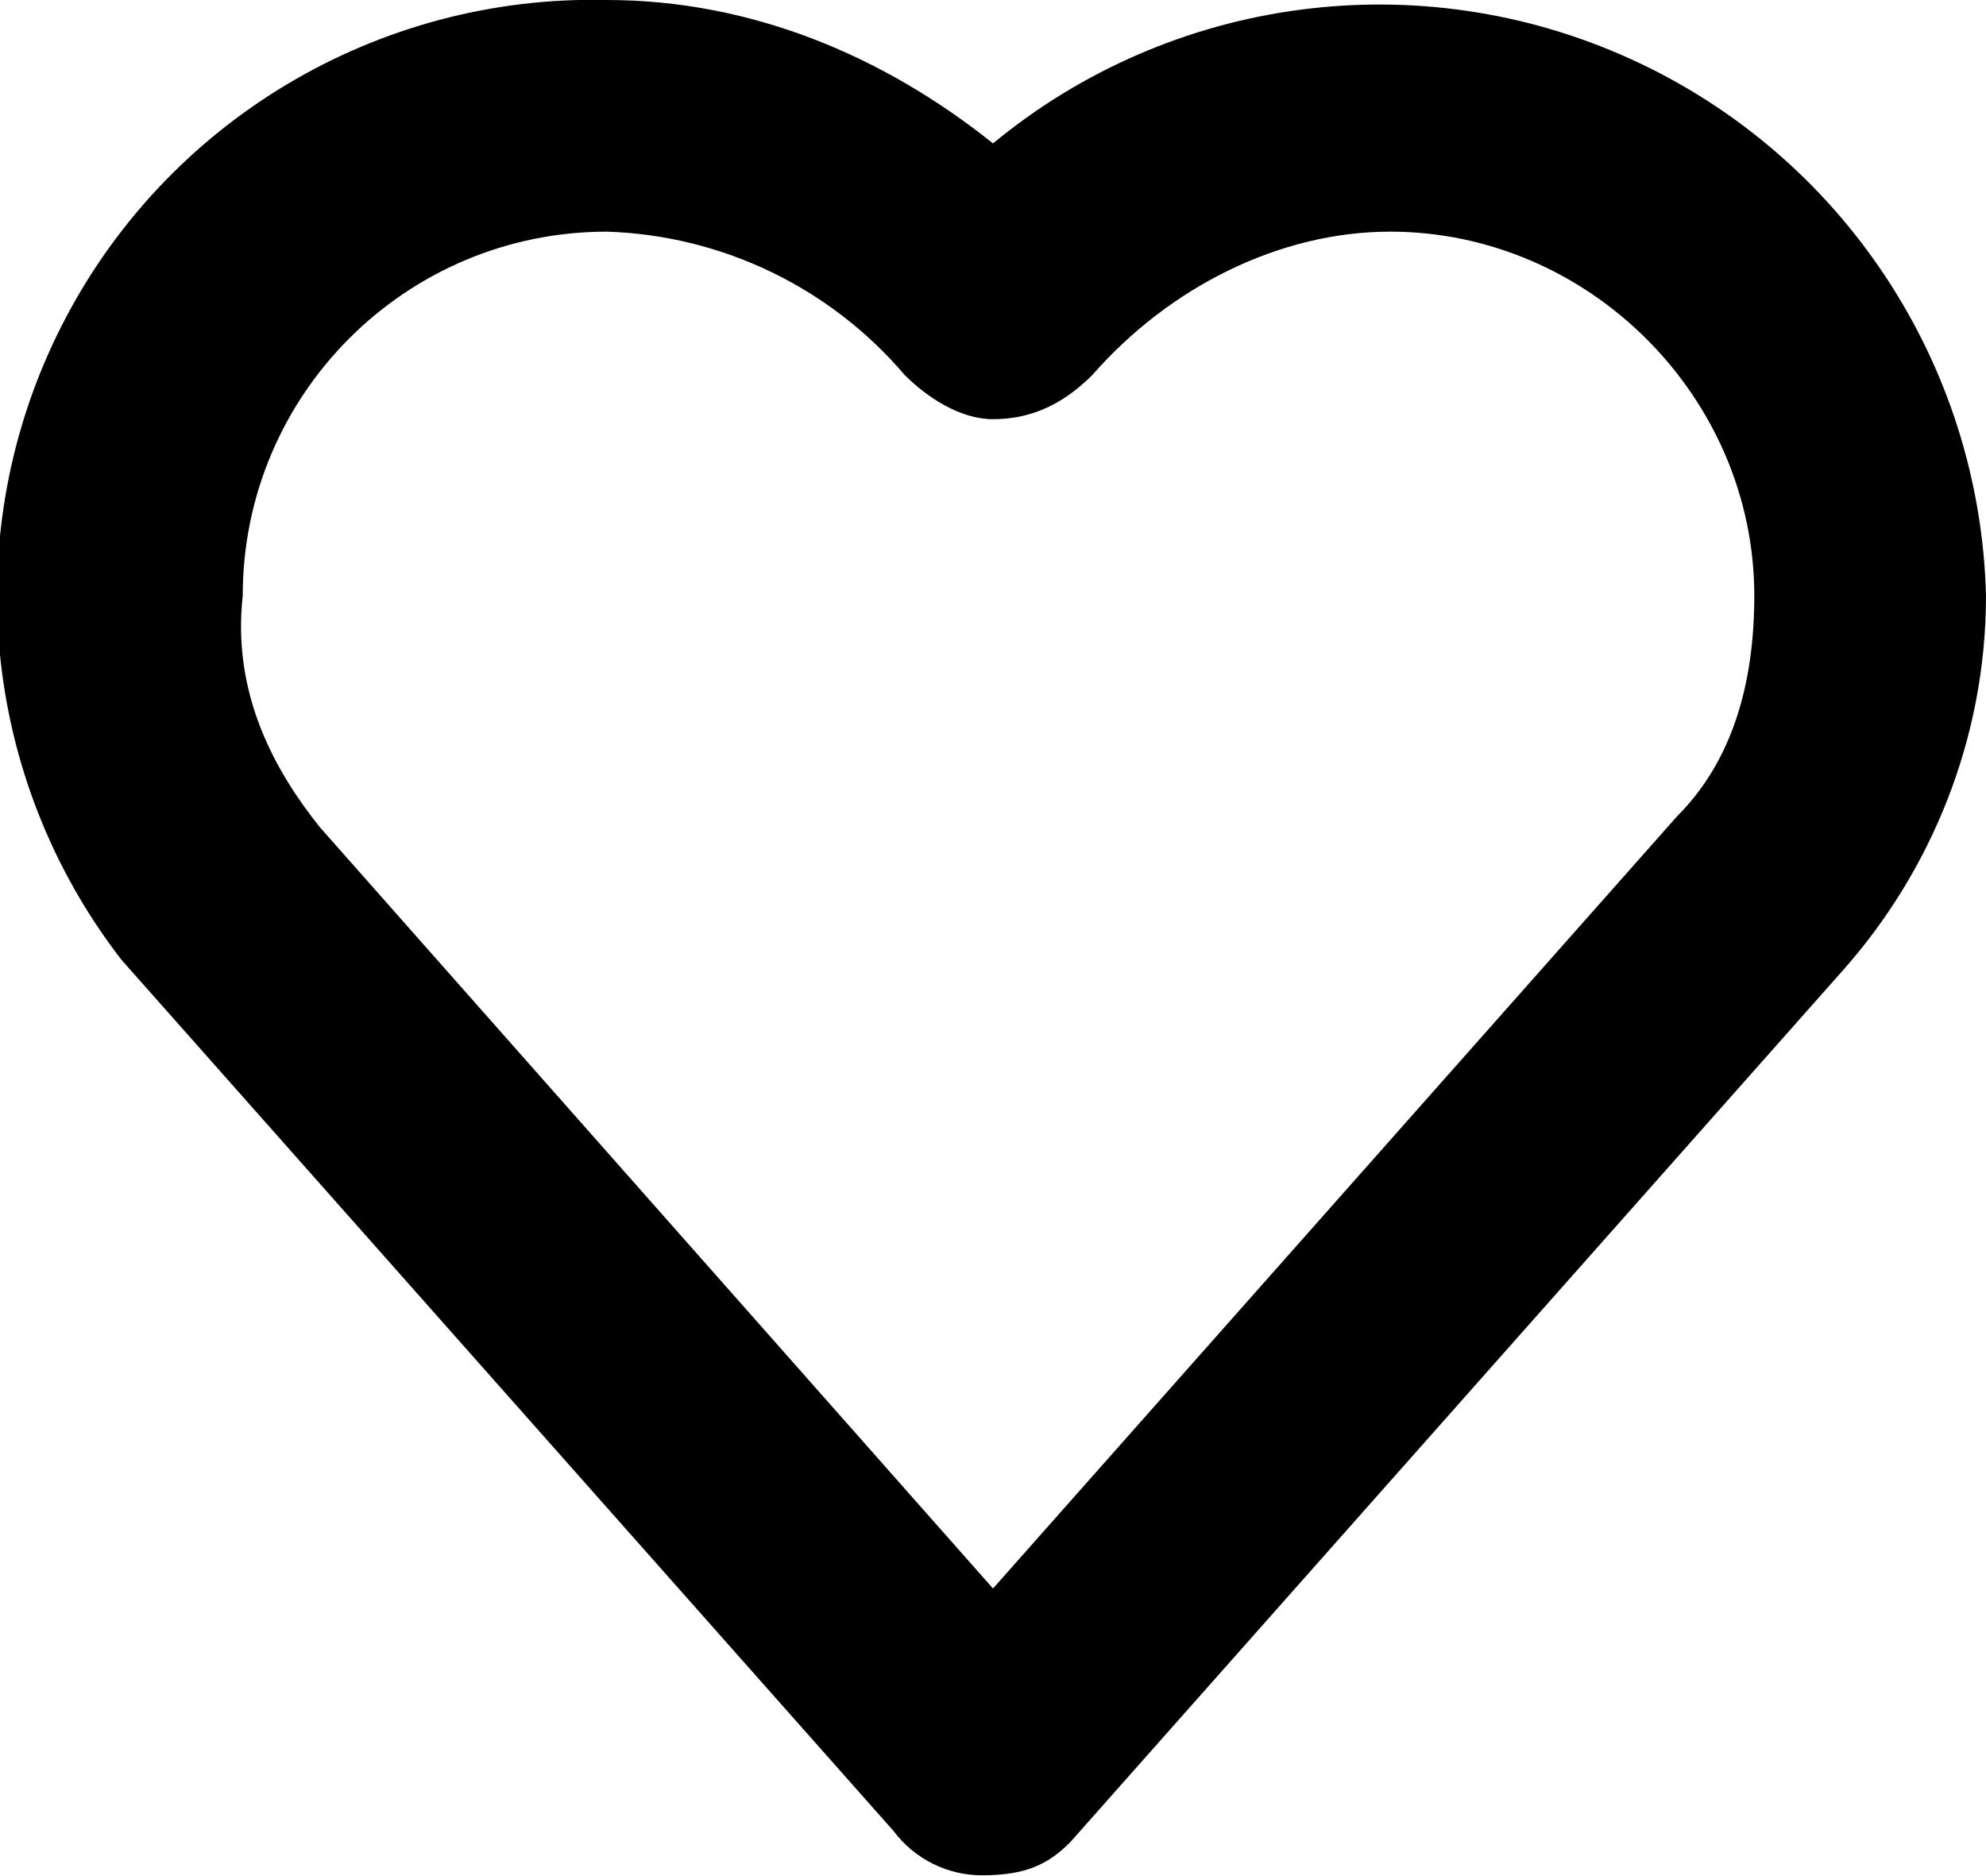
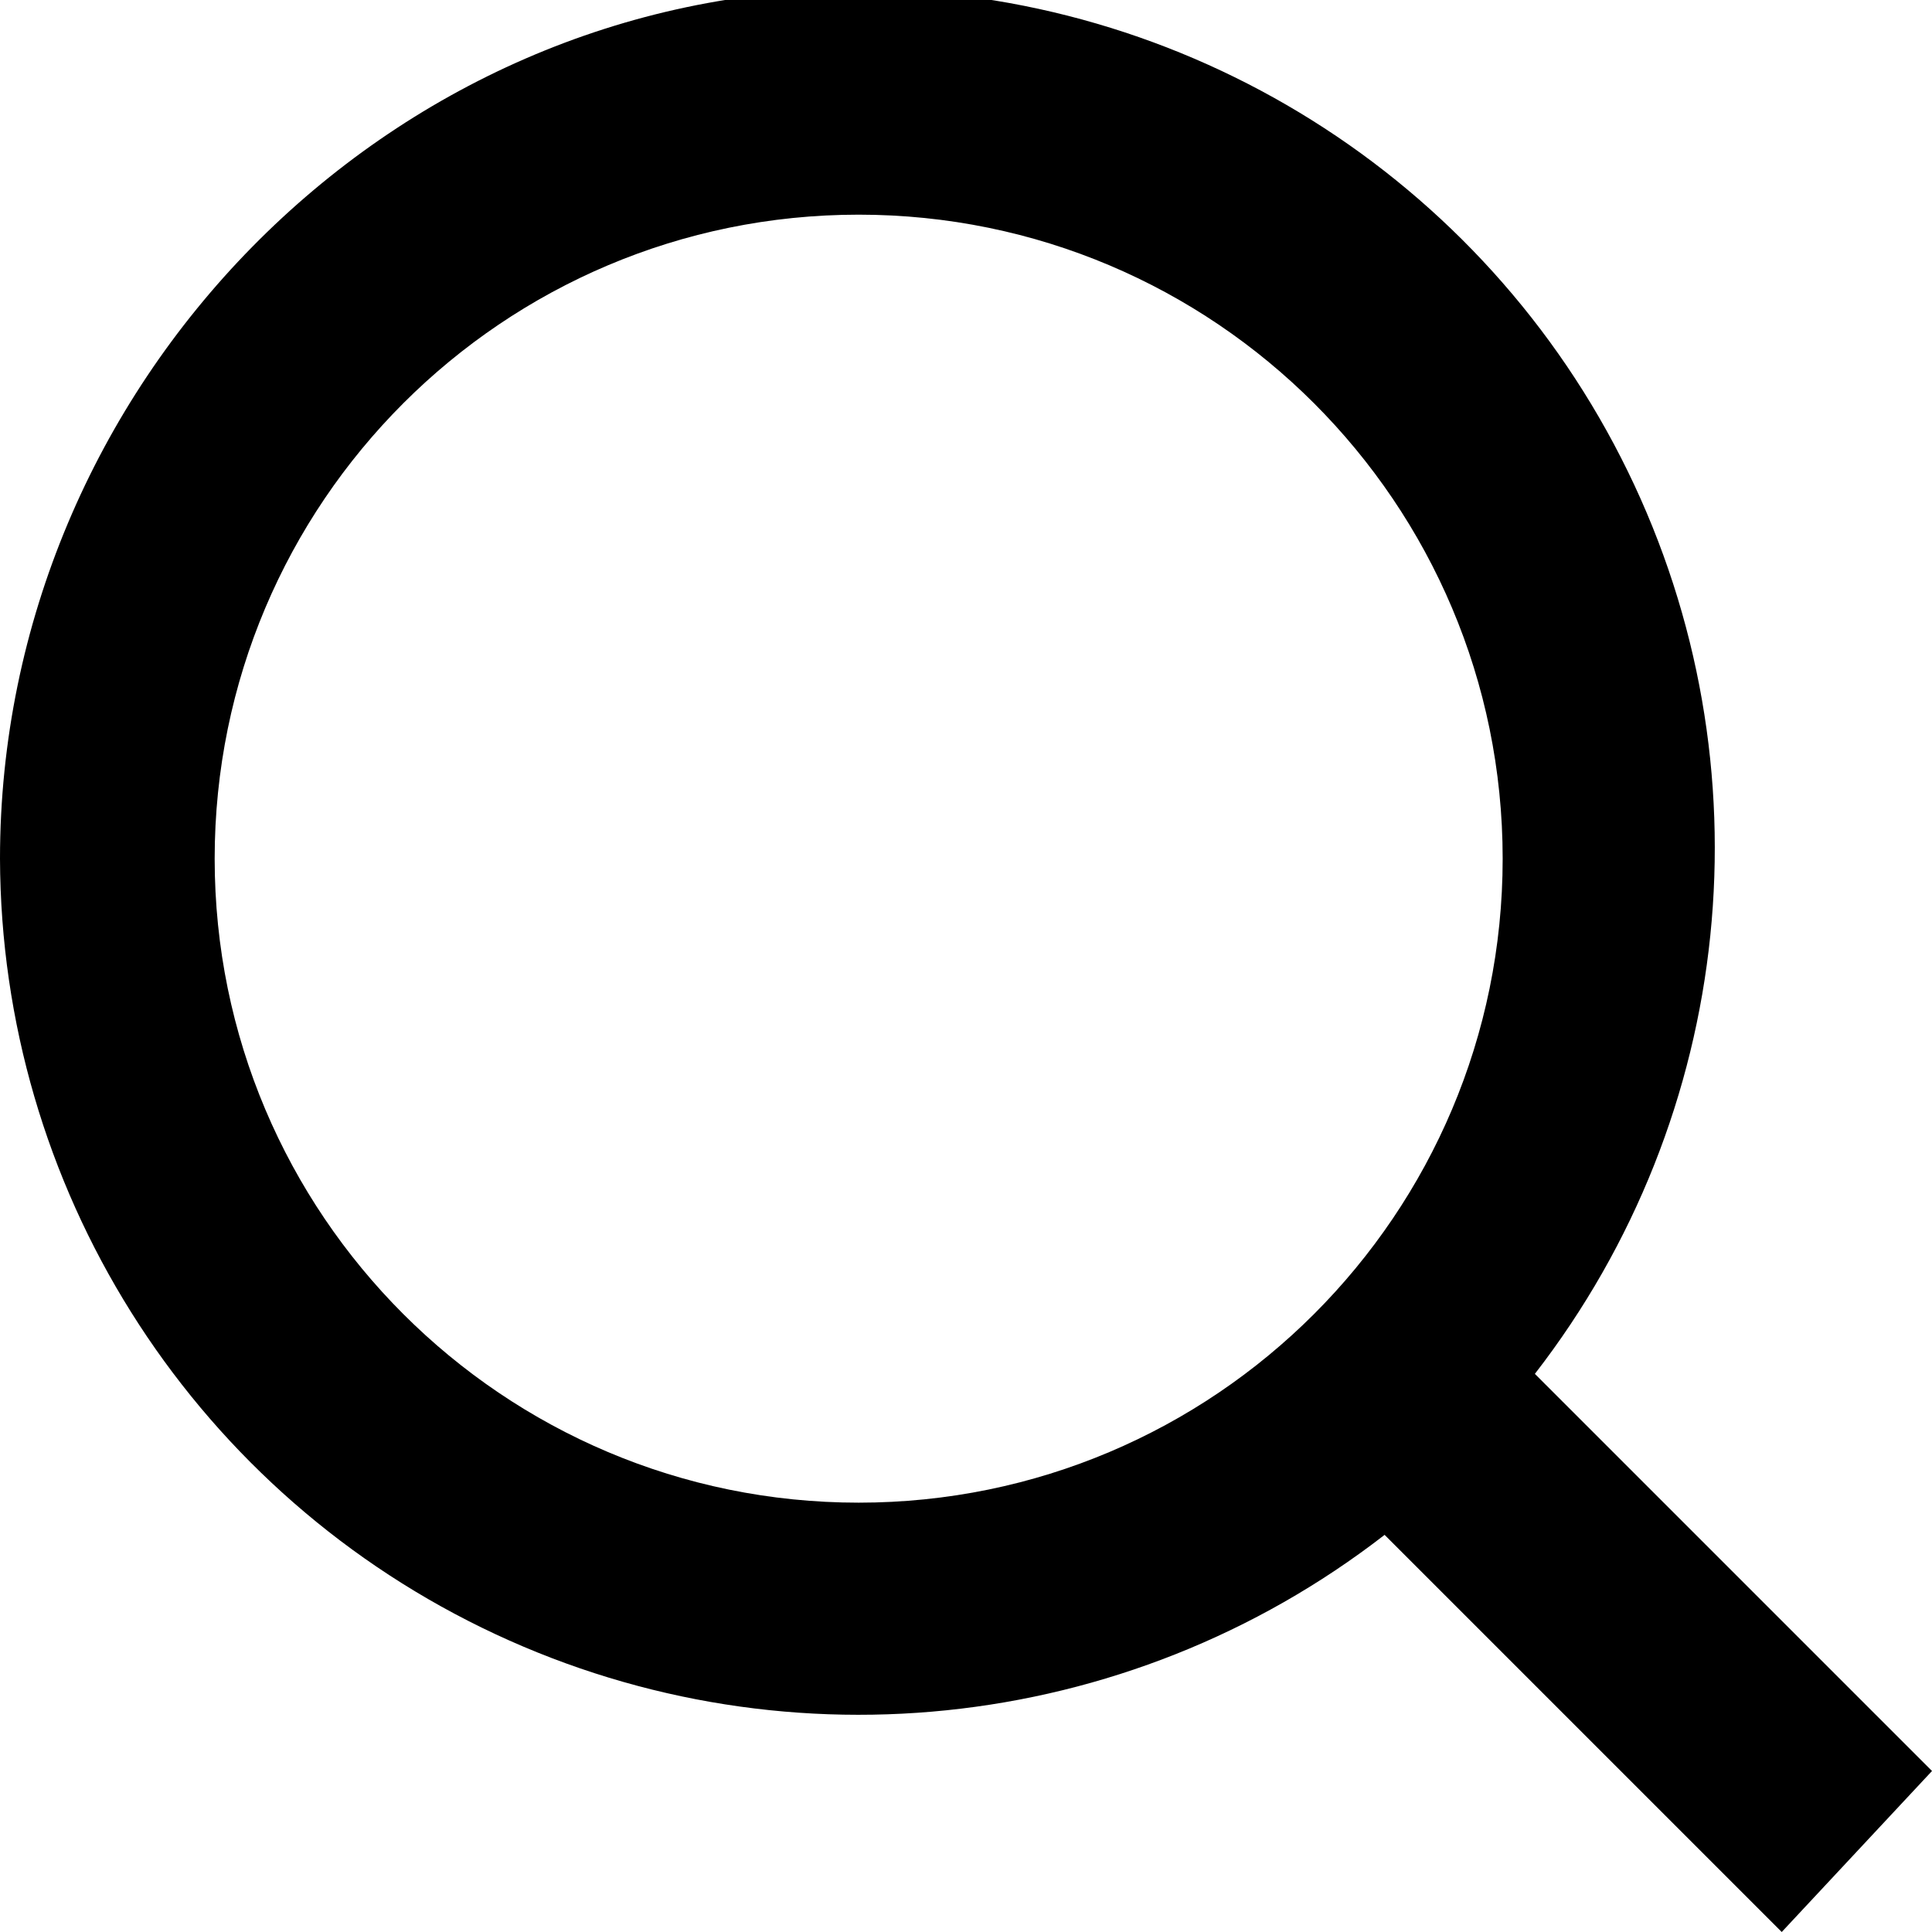
- <svg xmlns="http://www.w3.org/2000/svg" width="18" height="17" fill="none">
-   <path d="M8.9 17a1 1 0 0 1-.8-.4l-7-7.9A5.4 5.4 0 0 1 5.5 0C6.8 0 8 .5 9 1.3a5.5 5.5 0 0 1 9 4.1c0 1.3-.5 2.5-1.3 3.4l-7 7.9c-.2.2-.4.3-.8.3Zm-6-9.5L9 14.4l6.2-7c.5-.5.7-1.2.7-2 0-1.8-1.5-3.3-3.3-3.3-1 0-2 .5-2.7 1.3-.3.3-.6.4-.9.4-.3 0-.6-.2-.8-.4a3.7 3.7 0 0 0-2.7-1.3 3.3 3.3 0 0 0-3.3 3.3c-.1.9.3 1.6.7 2.1-.1 0-.1 0 0 0Z" fill="#000" />
+ <svg xmlns="http://www.w3.org/2000/svg" width="18" height="18" fill="none">
+   <path d="m18 16.5-3.7-3.7A8 8 0 0 0 8-.1C3.6-.1 0 3.6 0 8a8 8 0 0 0 12.9 6.3l3.7 3.7 1.4-1.5ZM8 14a6 6 0 0 1-6-6 6 6 0 0 1 6-6 6 6 0 0 1 6 6 6 6 0 0 1-6 6Z" fill="#000" />
</svg>
